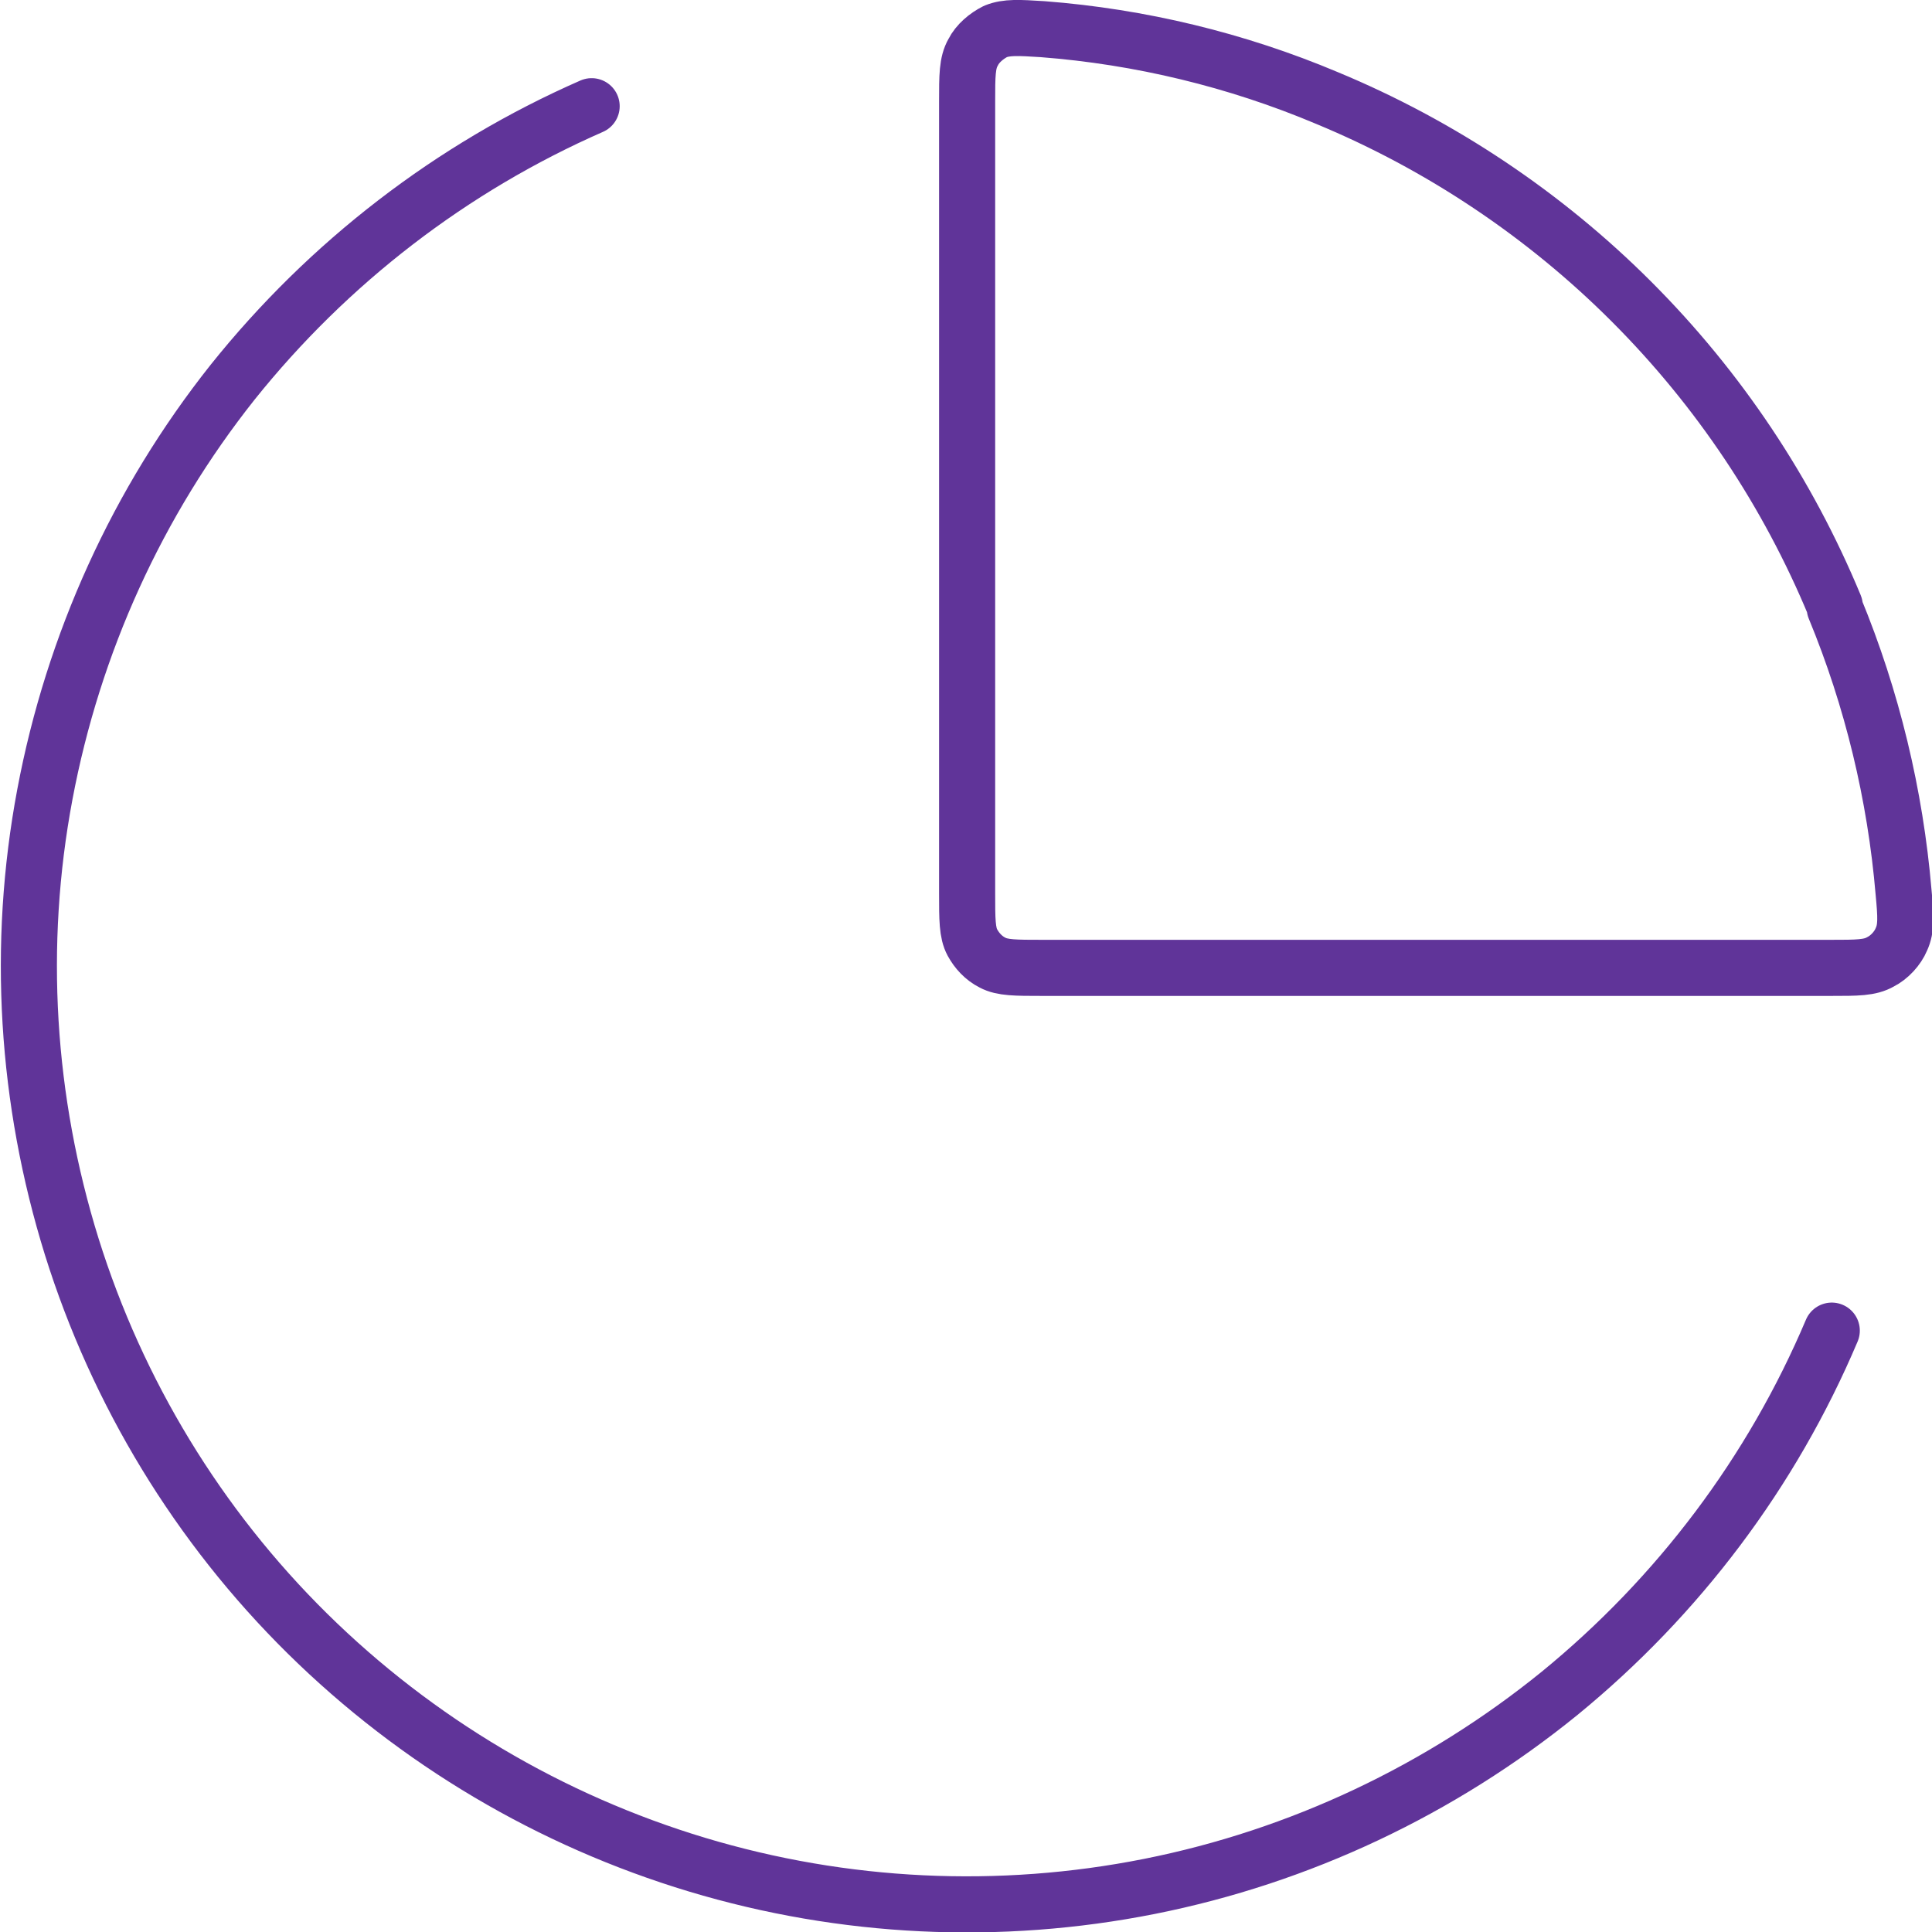
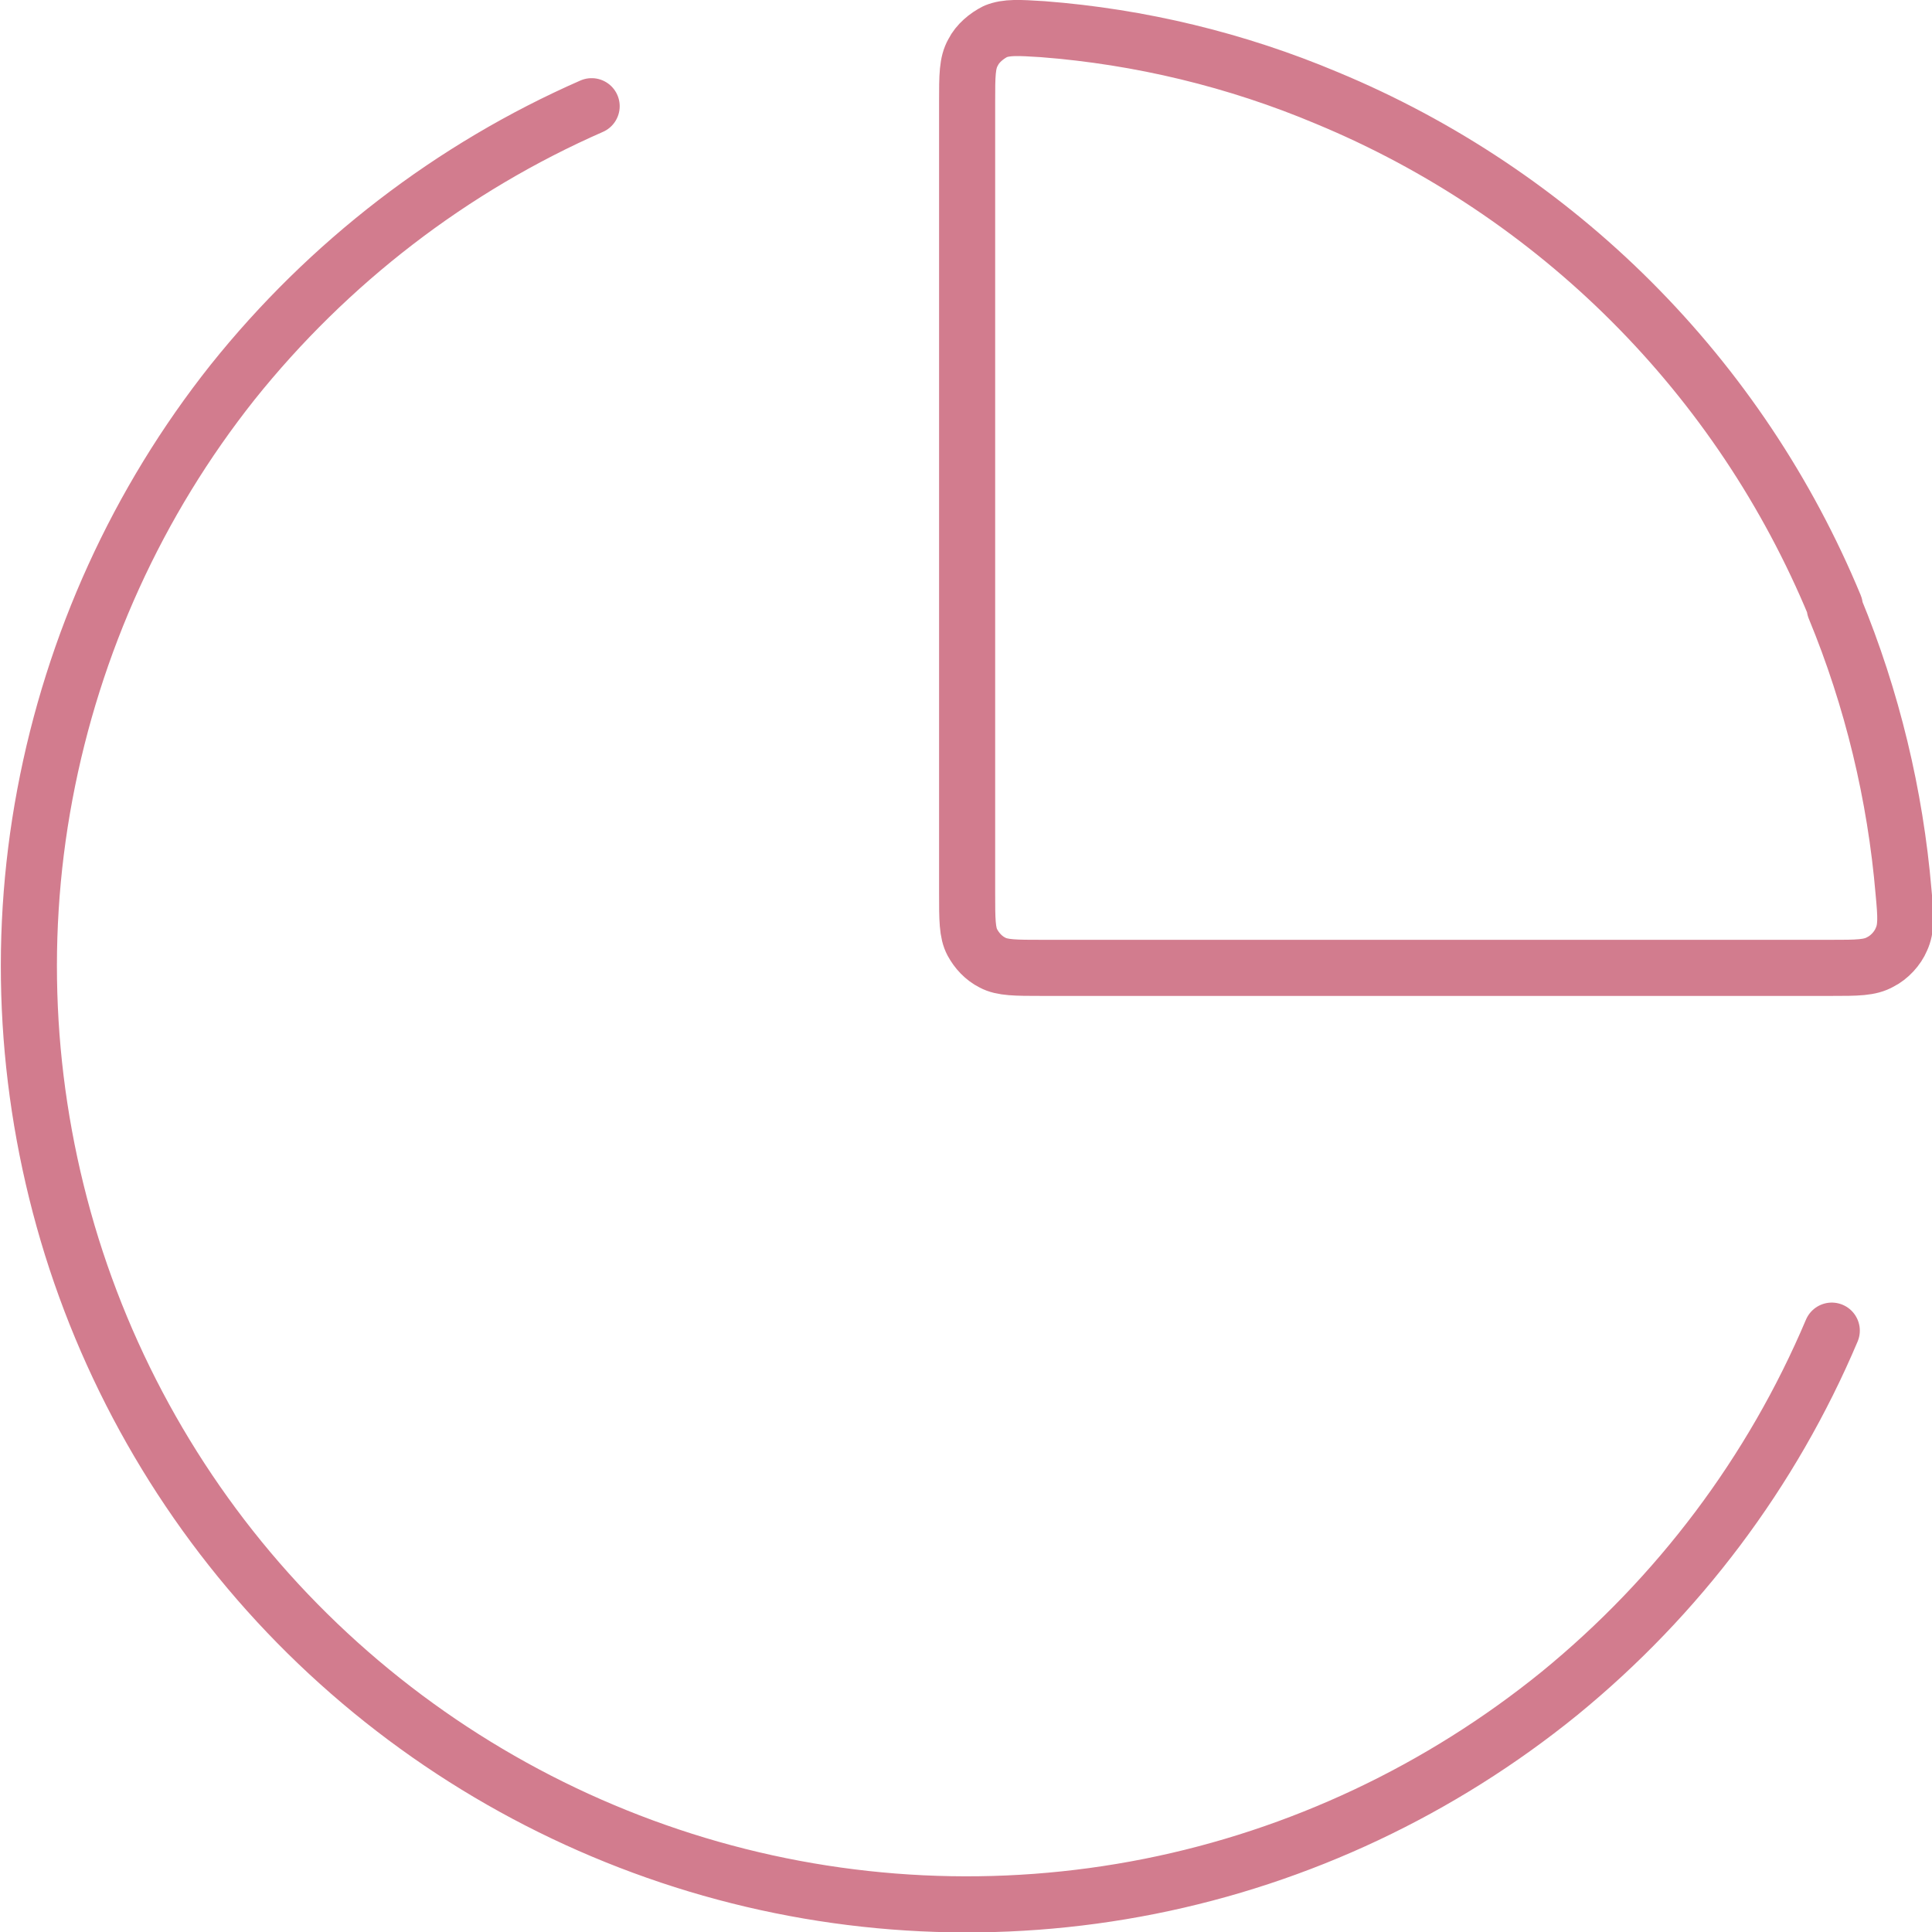
<svg xmlns="http://www.w3.org/2000/svg" id="_圖層_2" data-name="圖層 2" viewBox="0 0 25.83 25.83">
-   <g id="icon">
-     <path d="M24.49,17.79c-.8,1.89-2.05,3.55-3.64,4.85-1.59,1.29-3.47,2.18-5.48,2.58-2.01,.4-4.09,.3-6.05-.29-1.96-.59-3.75-1.65-5.21-3.09-1.46-1.44-2.54-3.22-3.15-5.17-.61-1.96-.74-4.03-.36-6.05,.38-2.02,1.24-3.91,2.51-5.51,1.28-1.6,2.93-2.87,4.8-3.69m16.62,6.71c.5,1.21,.81,2.5,.92,3.8,.03,.32,.04,.48-.03,.63-.05,.12-.16,.24-.28,.3-.14,.08-.31,.08-.66,.08H13.93c-.35,0-.53,0-.66-.07-.12-.06-.21-.16-.27-.27-.07-.13-.07-.31-.07-.66V1.36c0-.35,0-.52,.08-.66,.06-.12,.18-.22,.3-.28,.15-.06,.31-.05,.63-.03,1.3,.1,2.59,.41,3.8,.92,1.52,.63,2.91,1.56,4.07,2.72,1.17,1.17,2.09,2.55,2.72,4.07Z" fill="none" stroke="#603499" stroke-linecap="round" stroke-linejoin="round" stroke-width=".75" />
+   <g id="text">
+     <path d="M24.49,17.79c-.8,1.89-2.05,3.55-3.64,4.85-1.59,1.29-3.47,2.18-5.48,2.58-2.01,.4-4.09,.3-6.05-.29-1.96-.59-3.75-1.65-5.21-3.09-1.46-1.44-2.54-3.22-3.15-5.17-.61-1.96-.74-4.03-.36-6.05,.38-2.02,1.24-3.91,2.51-5.51,1.28-1.6,2.93-2.87,4.8-3.69m16.62,6.71c.5,1.21,.81,2.5,.92,3.8,.03,.32,.04,.48-.03,.63-.05,.12-.16,.24-.28,.3-.14,.08-.31,.08-.66,.08H13.93c-.35,0-.53,0-.66-.07-.12-.06-.21-.16-.27-.27-.07-.13-.07-.31-.07-.66V1.36c0-.35,0-.52,.08-.66,.06-.12,.18-.22,.3-.28,.15-.06,.31-.05,.63-.03,1.3,.1,2.59,.41,3.8,.92,1.52,.63,2.91,1.56,4.07,2.72,1.17,1.17,2.09,2.55,2.72,4.07Z" fill="none" stroke="#d27c8e" stroke-linecap="round" stroke-linejoin="round" stroke-width=".75" />
  </g>
</svg>
